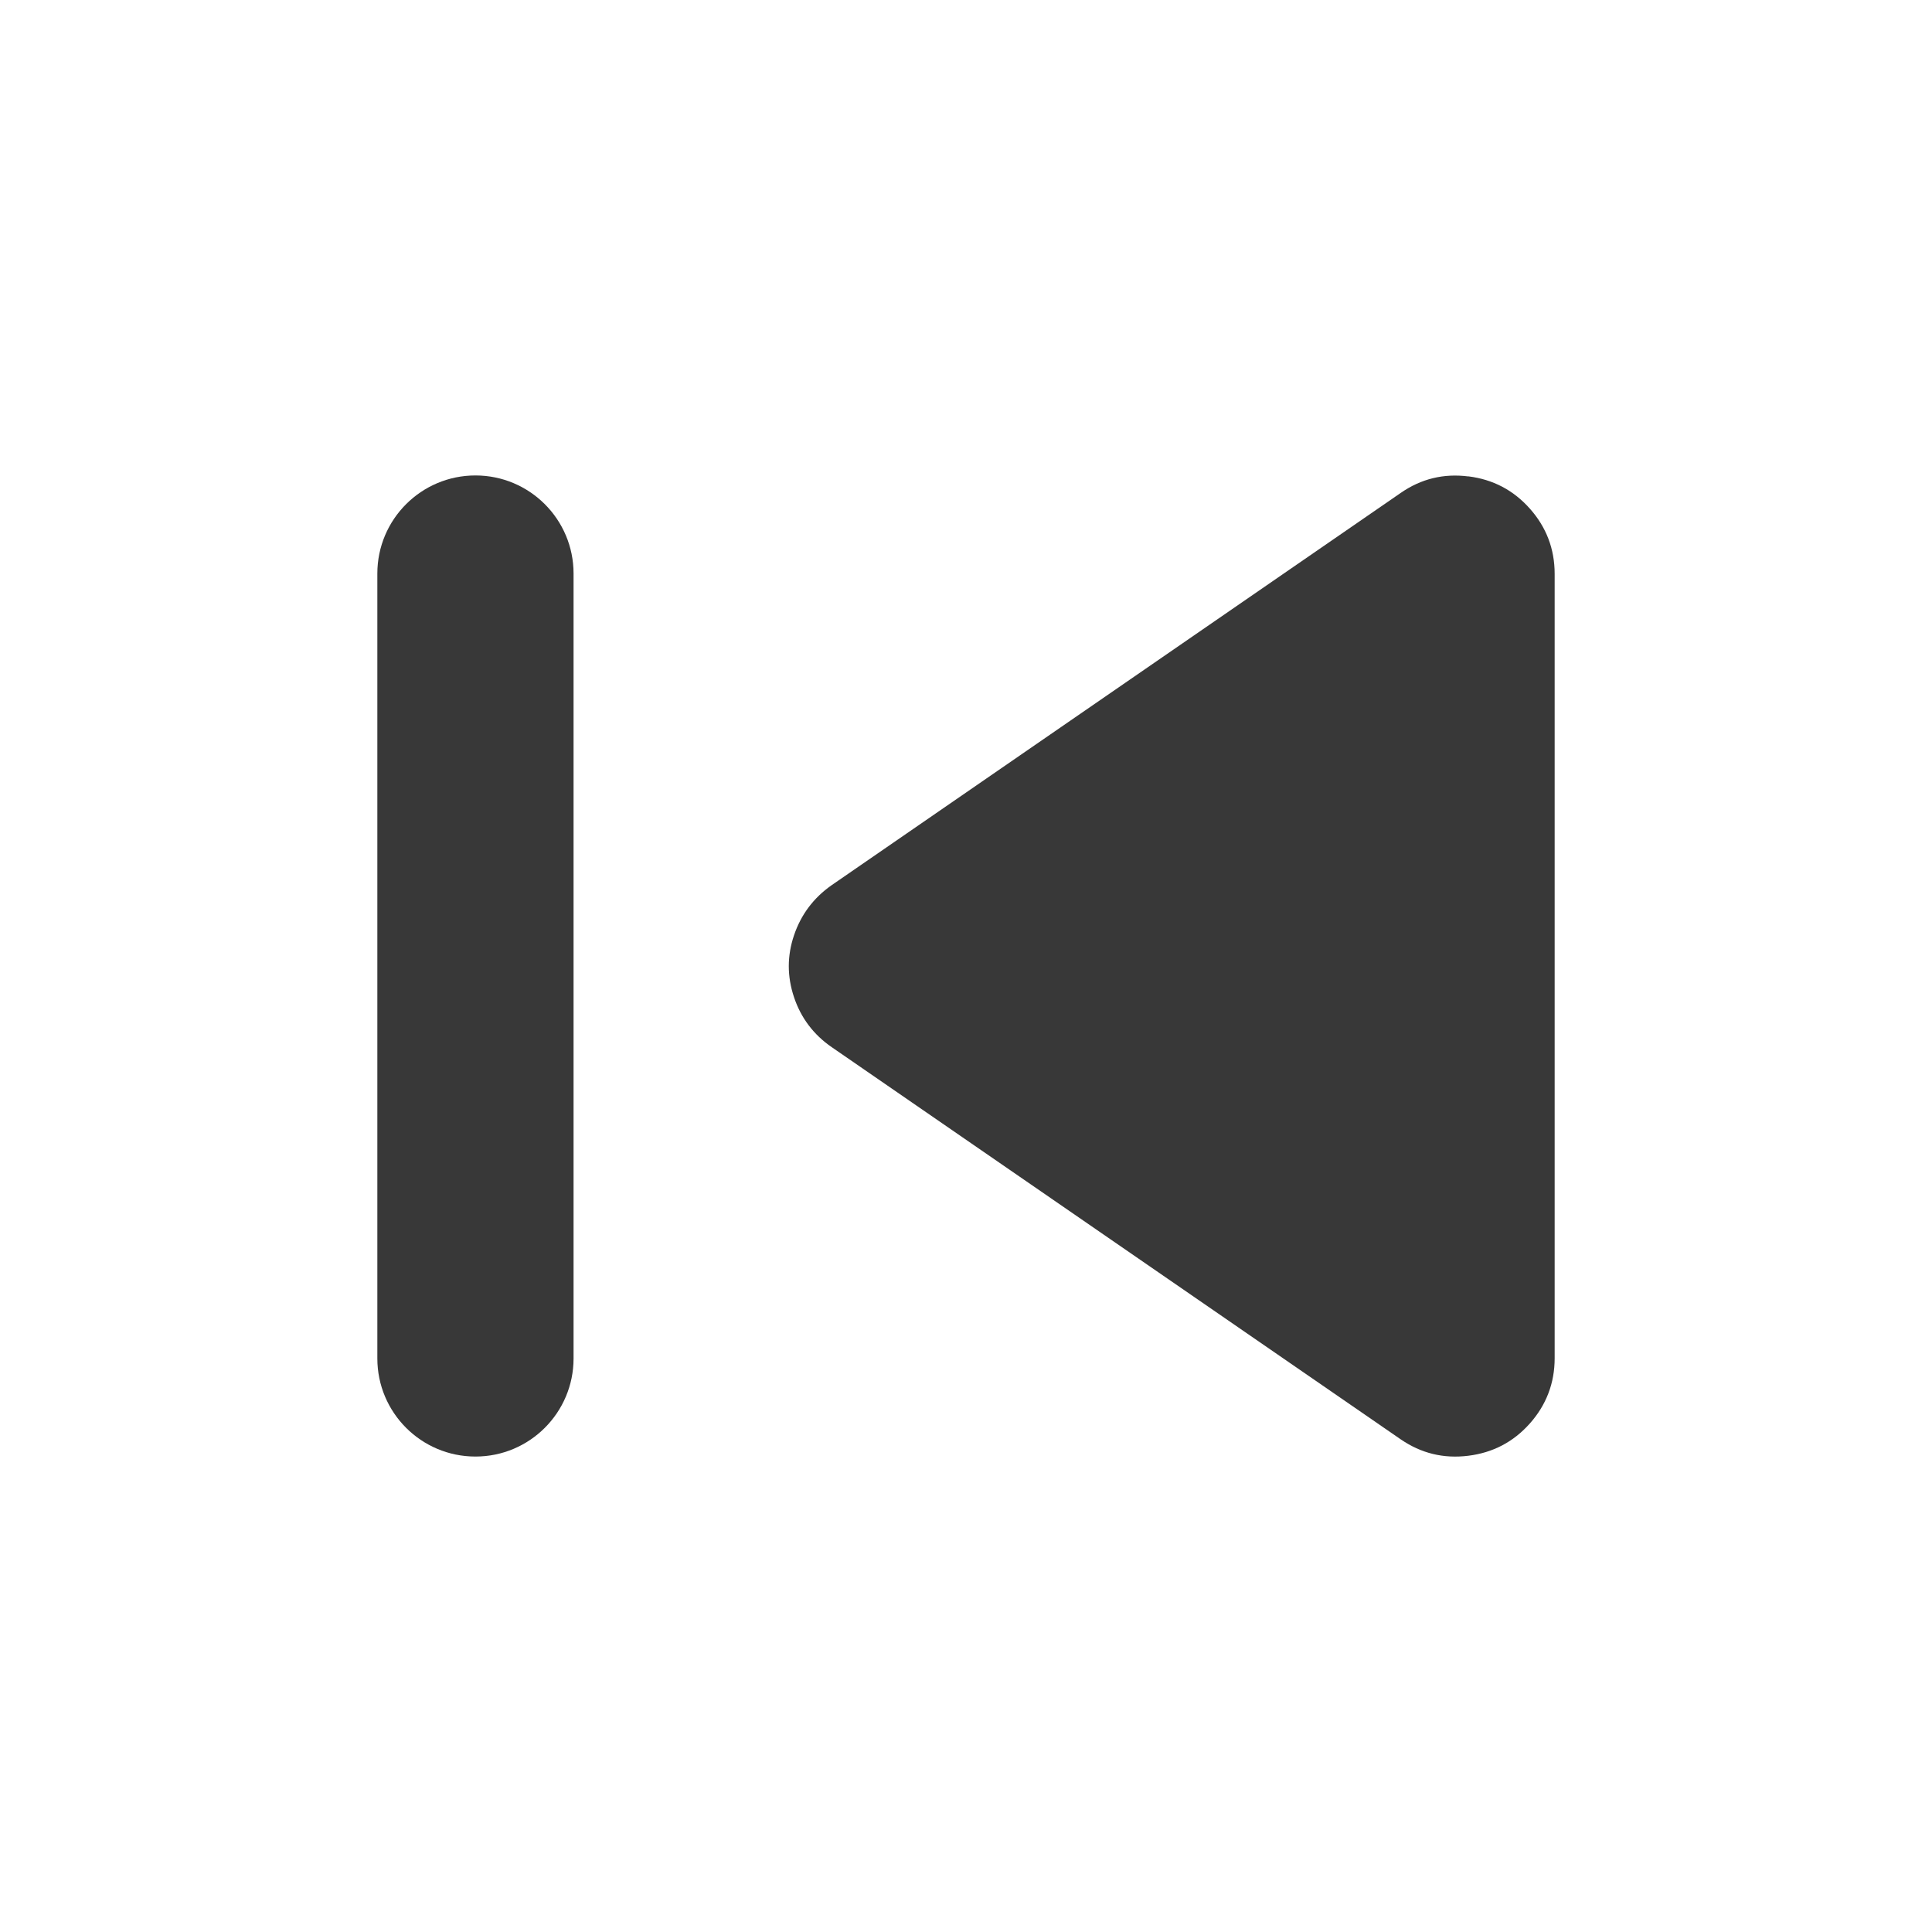
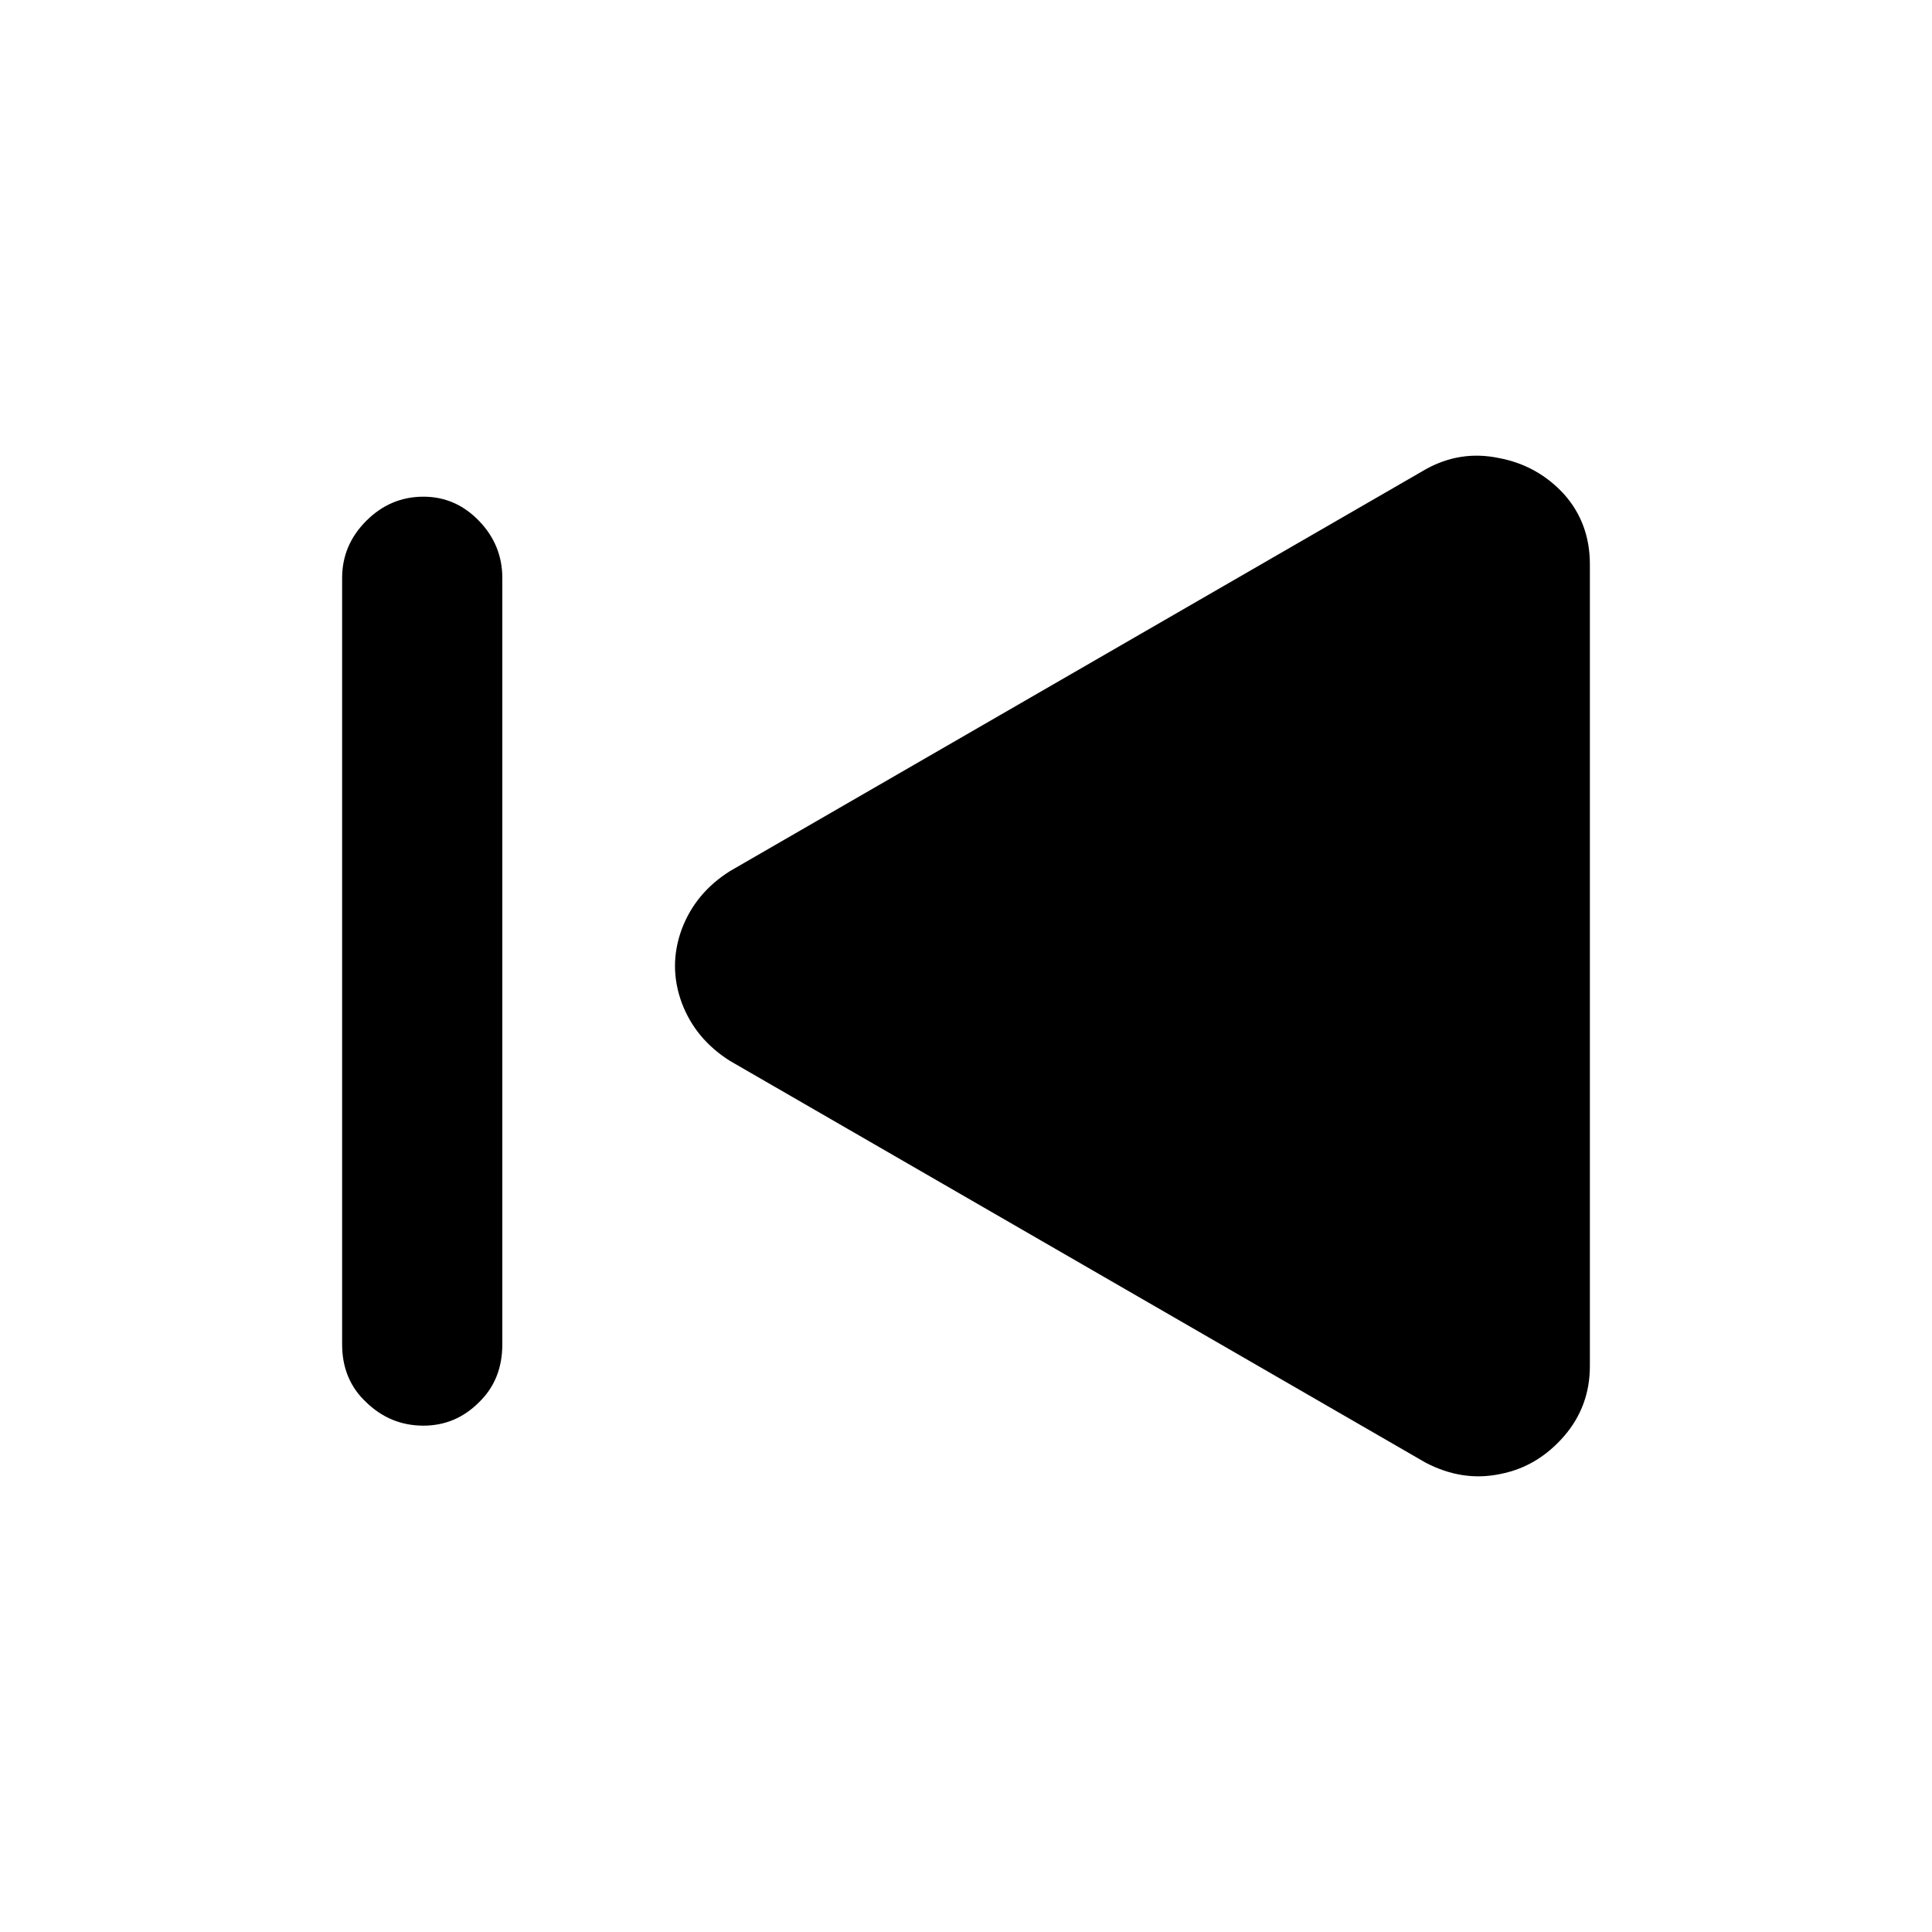
- <svg xmlns="http://www.w3.org/2000/svg" width="16" height="16" enable-background="new" version="1.1">
-   <g transform="matrix(0.8125 0 0 0.8125 1.5 1.5)">
-     <path d="m13.119 3.009c0.251 0.031 0.46 0.14 0.628 0.329s0.253 0.411 0.253 0.665v7.995c0 0.253-0.085 0.476-0.253 0.665-0.168 0.189-0.377 0.298-0.628 0.329-0.251 0.031-0.479-0.024-0.689-0.168l-5.799-3.997c-0.185-0.127-0.314-0.299-0.384-0.509-0.071-0.212-0.071-0.421 0-0.631 0.071-0.21 0.198-0.38 0.381-0.509l5.803-4c0.209-0.145 0.439-0.2 0.689-0.168z" fill="#383838" stroke-width="1.561" />
-     <rect x="2" y="3" width="2" height="10" rx="1" ry="1" fill="#383838" stroke-linecap="round" stroke-linejoin="round" stroke-width="1.416" />
+ <svg xmlns="http://www.w3.org/2000/svg" width="24" height="24" viewBox="0 0 24 24">
+   <rect width="24" height="24" opacity="0" />
+   <g>
+     <path d="M9.07 10.82Q8.64 11.09 8.47 11.54Q8.3 12 8.47 12.46Q8.64 12.91 9.07 13.18L17.71 18.17Q18.17 18.41 18.64 18.31Q19.1 18.22 19.43 17.84Q19.75 17.47 19.75 16.97L19.75 7.01Q19.75 6.5 19.43 6.14Q19.1 5.78 18.62 5.69Q18.14 5.59 17.71 5.83L9.07 10.82ZM5.26 17.71Q5.66 17.71 5.95 17.42Q6.24 17.14 6.24 16.7L6.24 7.18Q6.24 6.77 5.95 6.47Q5.66 6.17 5.26 6.17Q4.85 6.17 4.55 6.47Q4.25 6.77 4.25 7.18L4.25 16.7Q4.25 17.14 4.55 17.42Q4.85 17.71 5.26 17.71Z" fill="#000000" />
  </g>
</svg>
